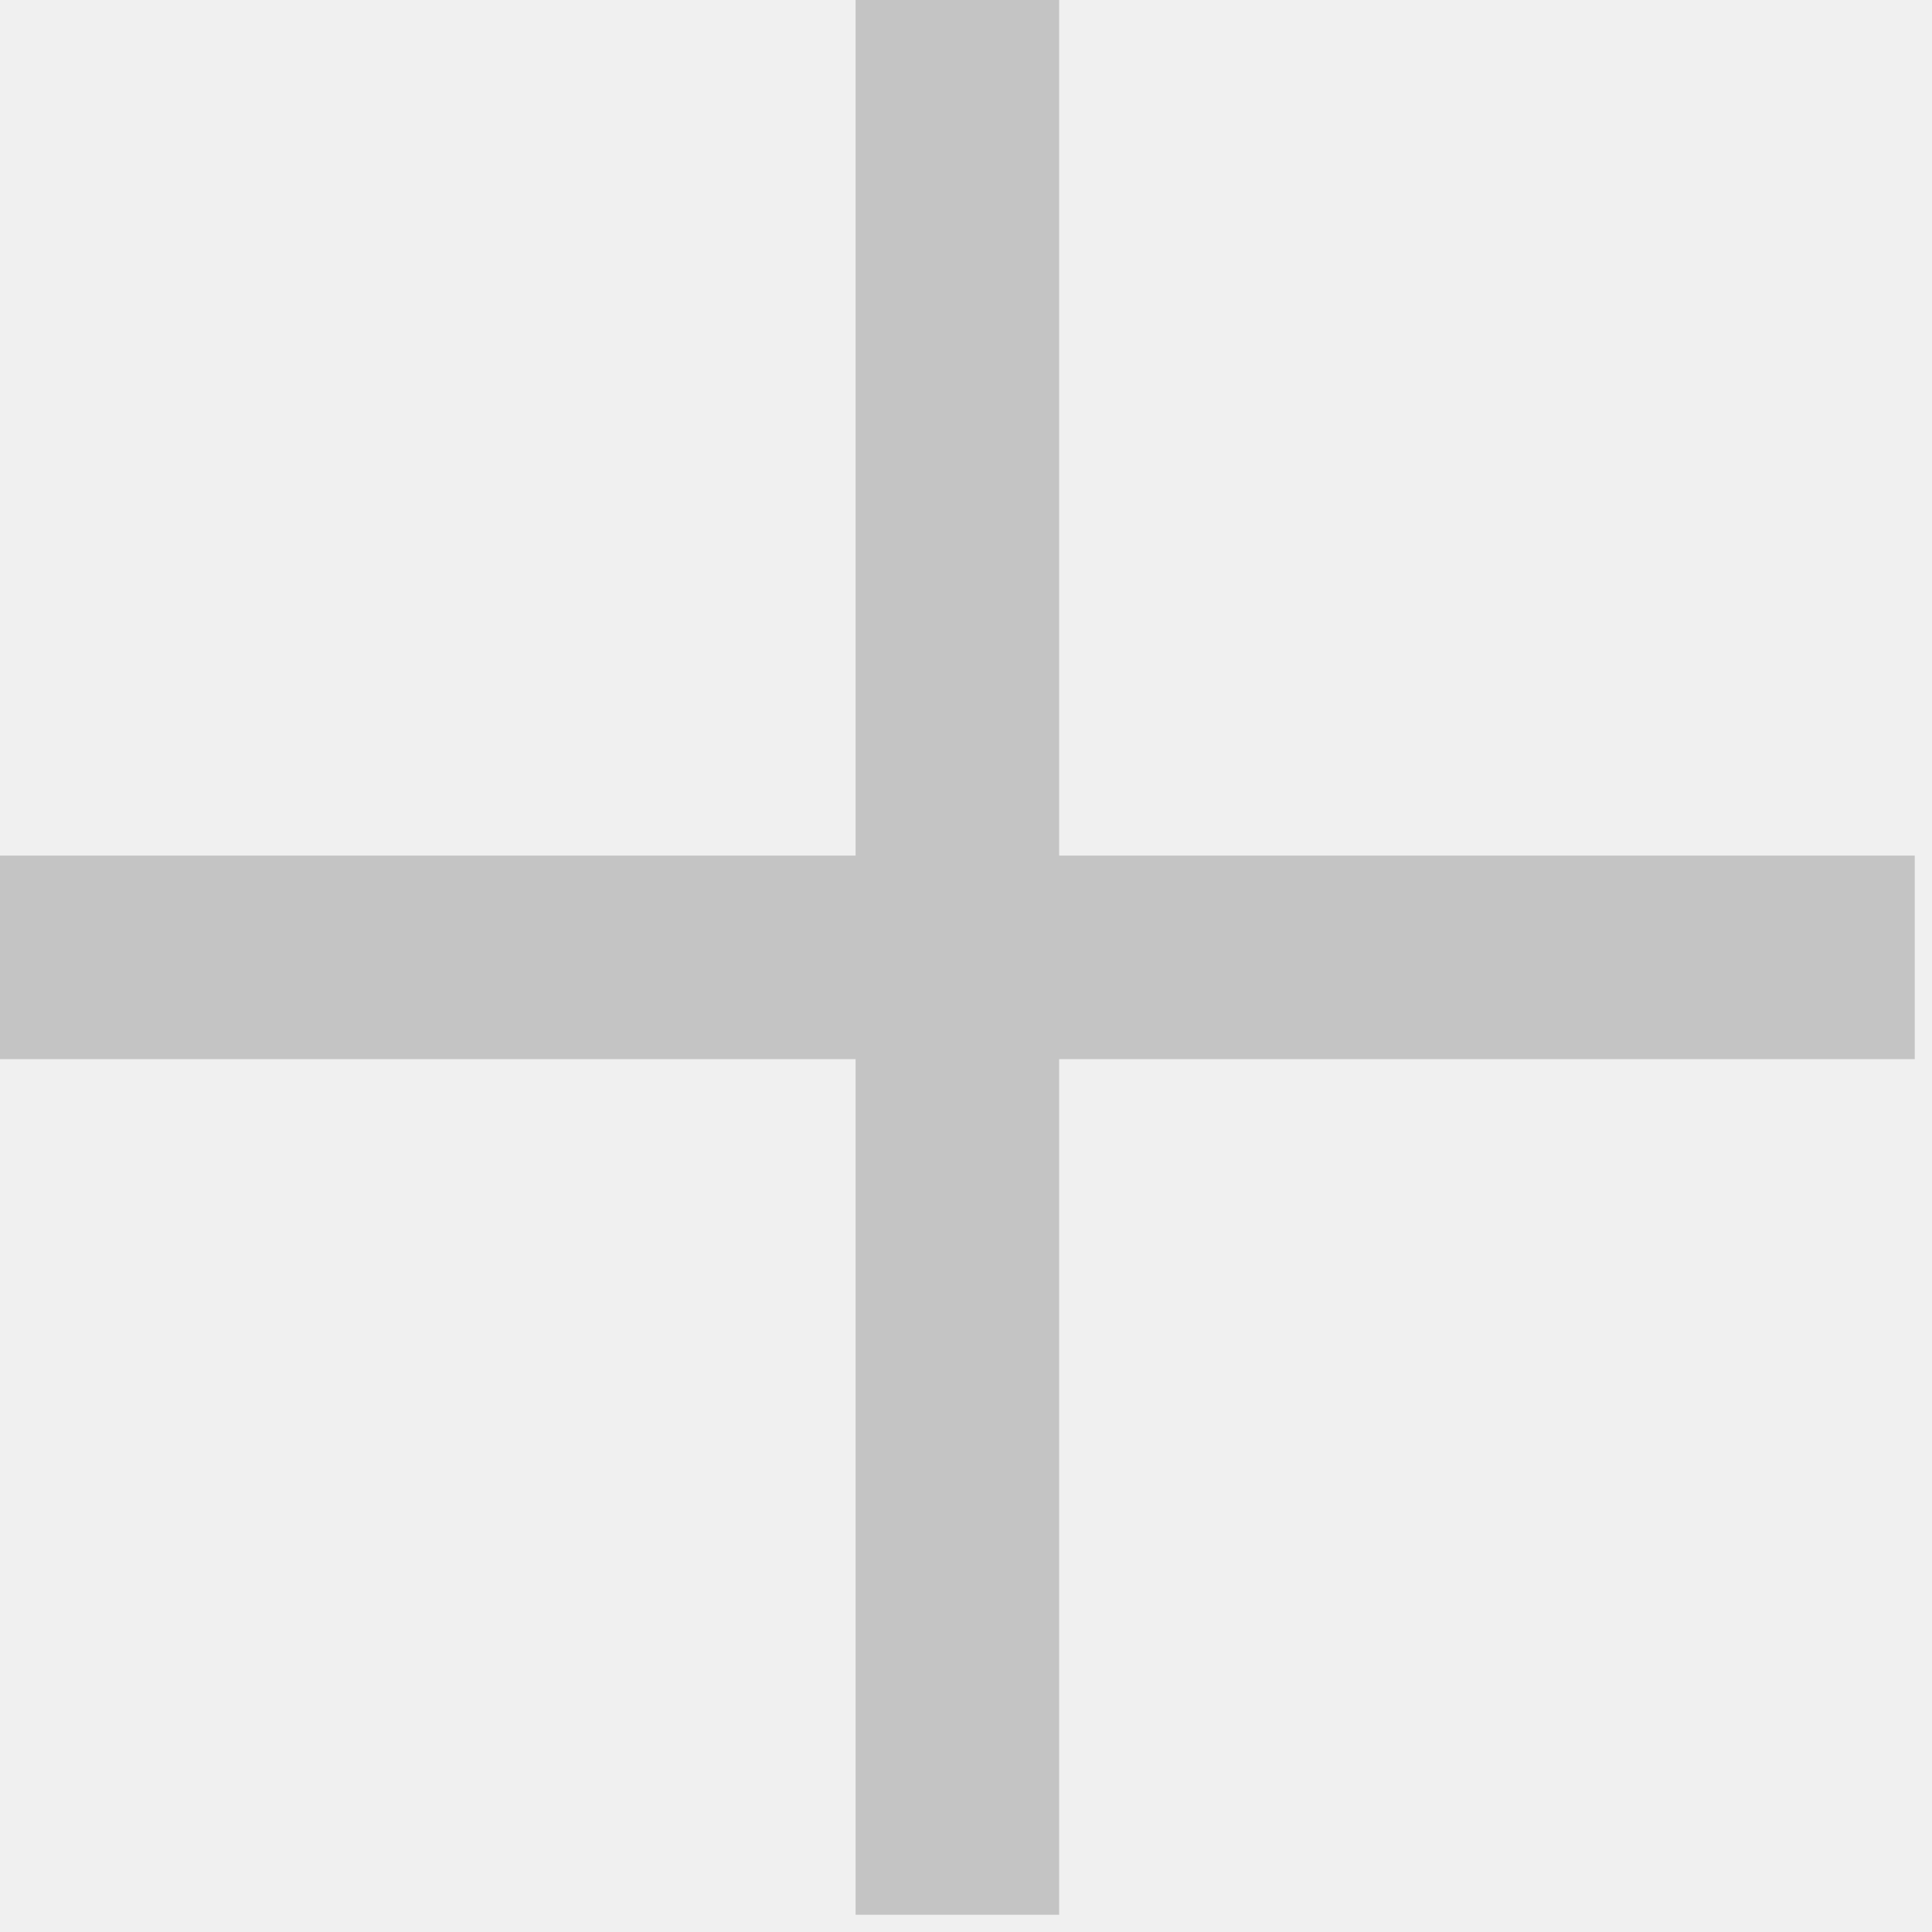
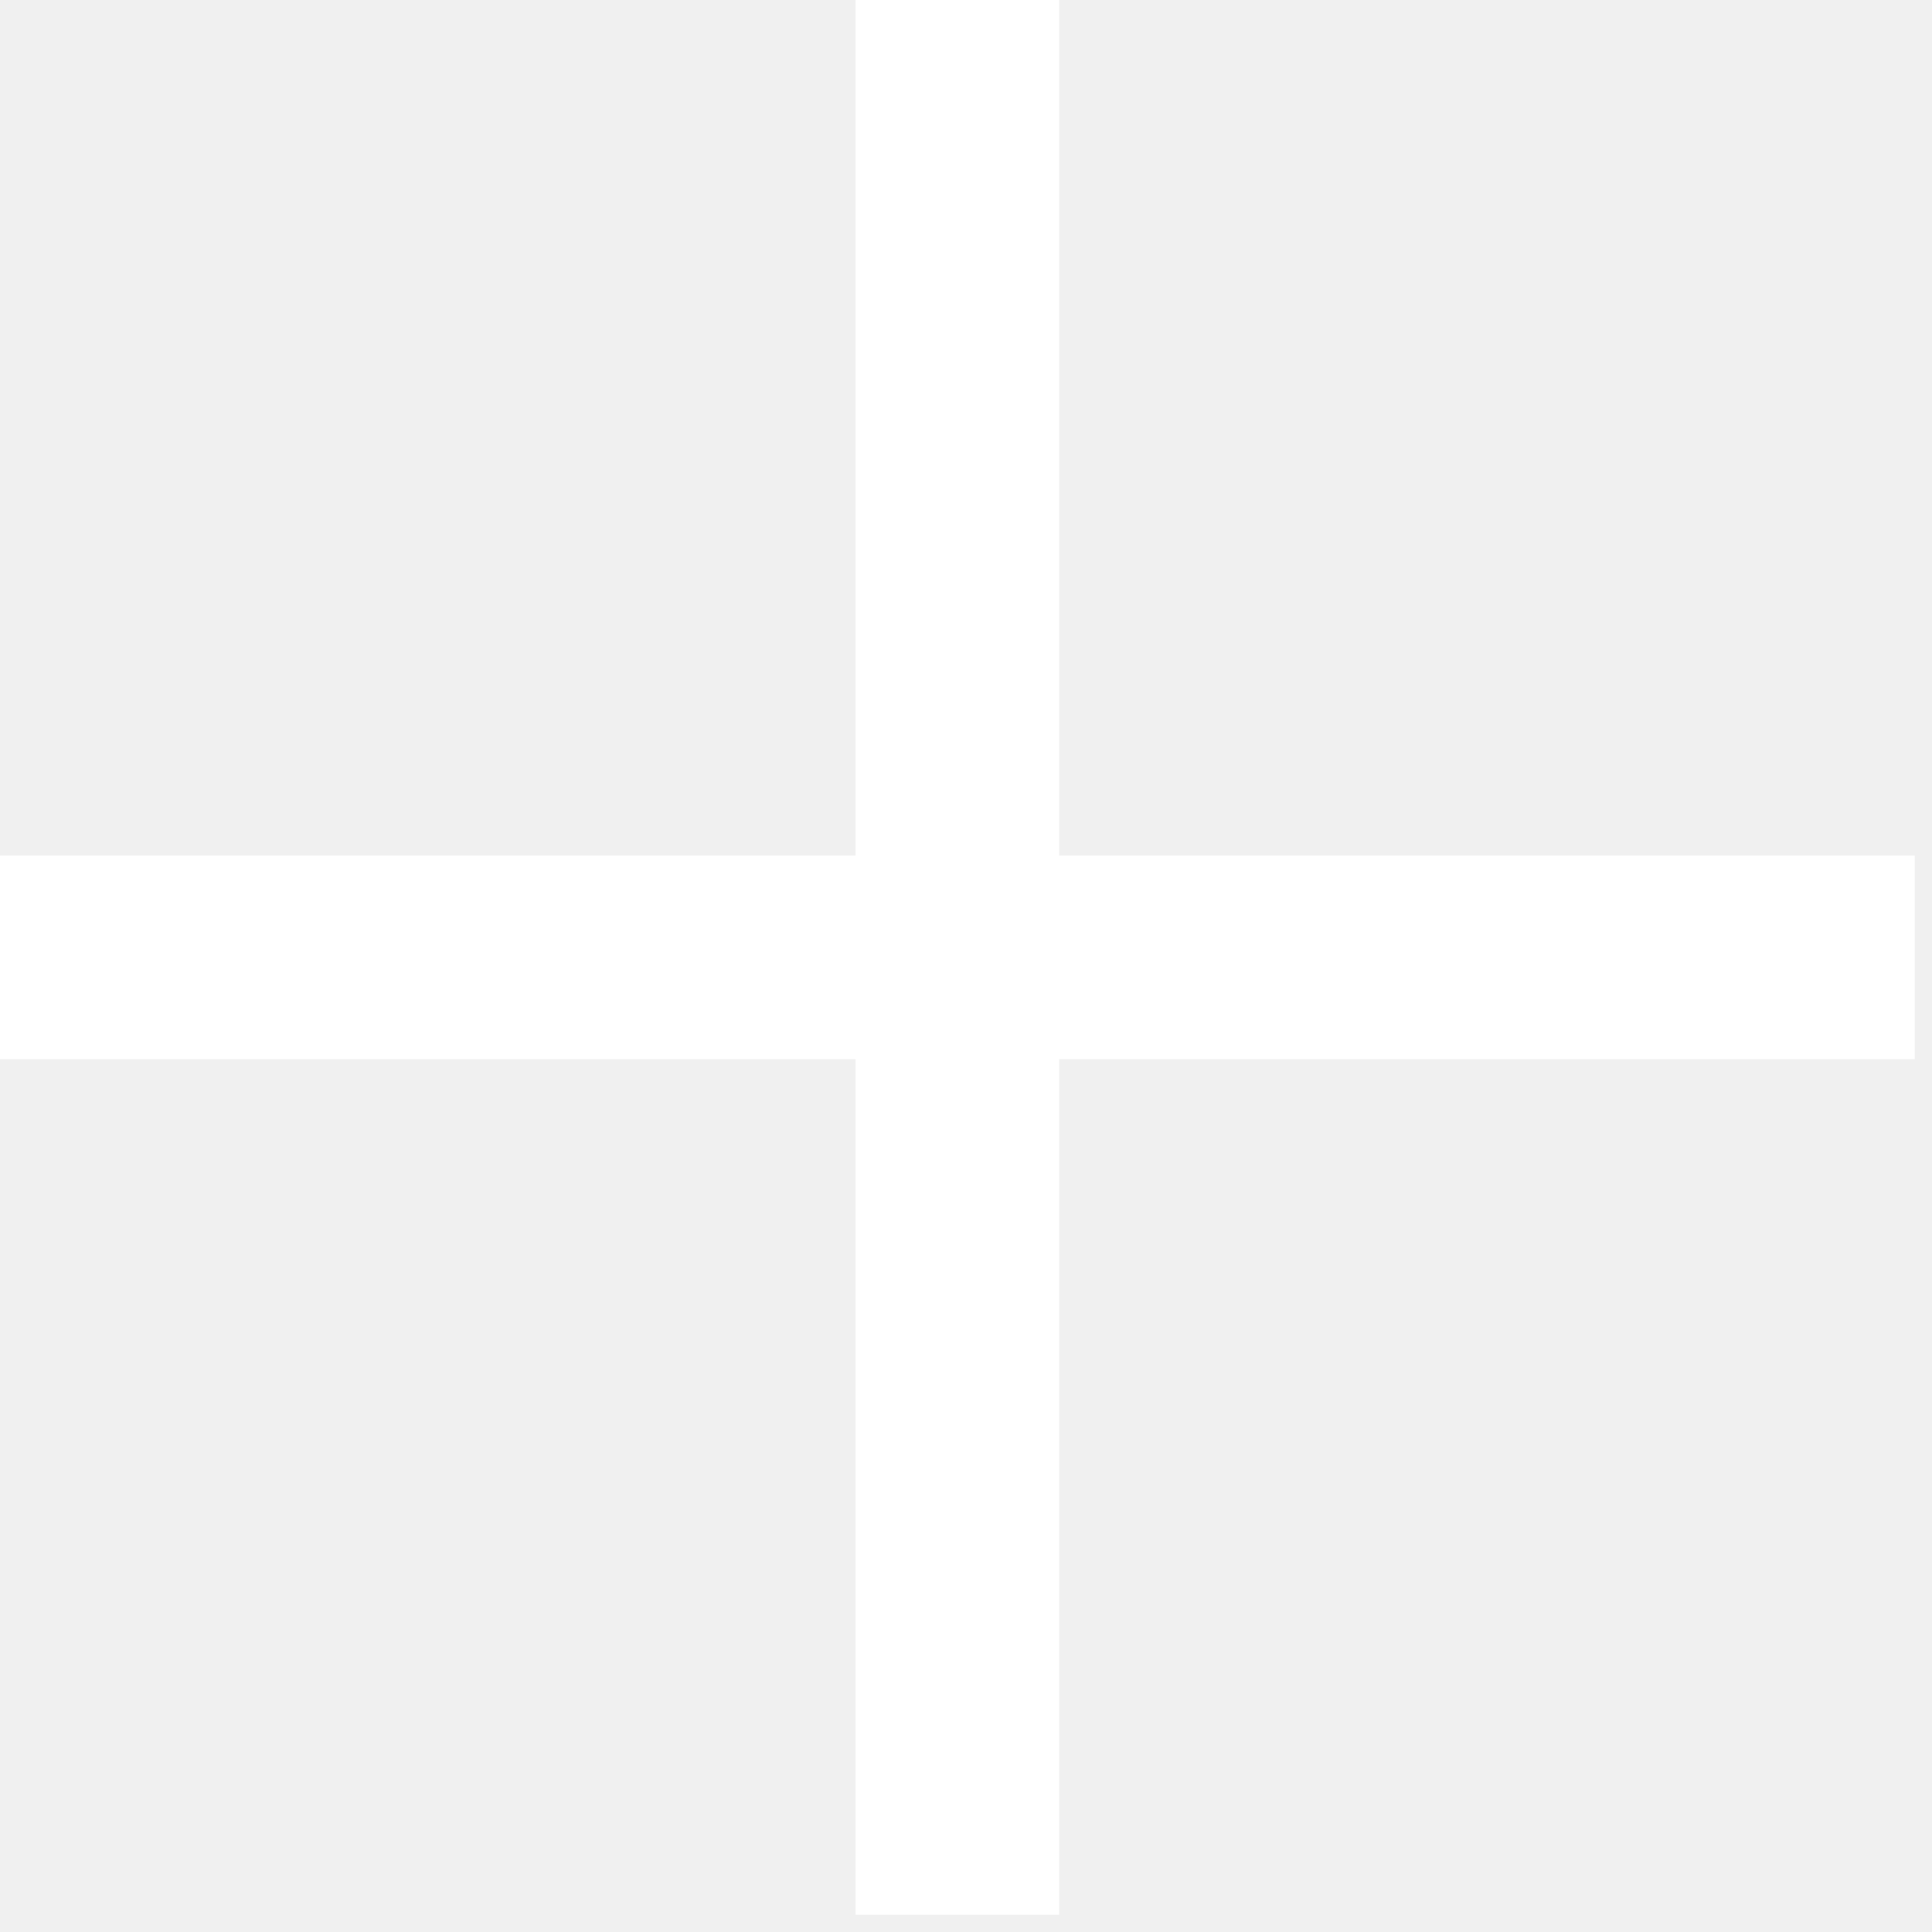
<svg xmlns="http://www.w3.org/2000/svg" width="28" height="28" viewBox="0 0 28 28" fill="none">
-   <path d="M12.4 27.75V15.35H0V12.4H12.4V0H15.35V12.4H27.75V15.35H15.35V27.75H12.4Z" fill="#C4C4C4" />
+   <path d="M12.4 27.75V15.35H0V12.4H12.4V0H15.35V12.4H27.75V15.35H15.35V27.75H12.4Z" fill="white" />
</svg>
